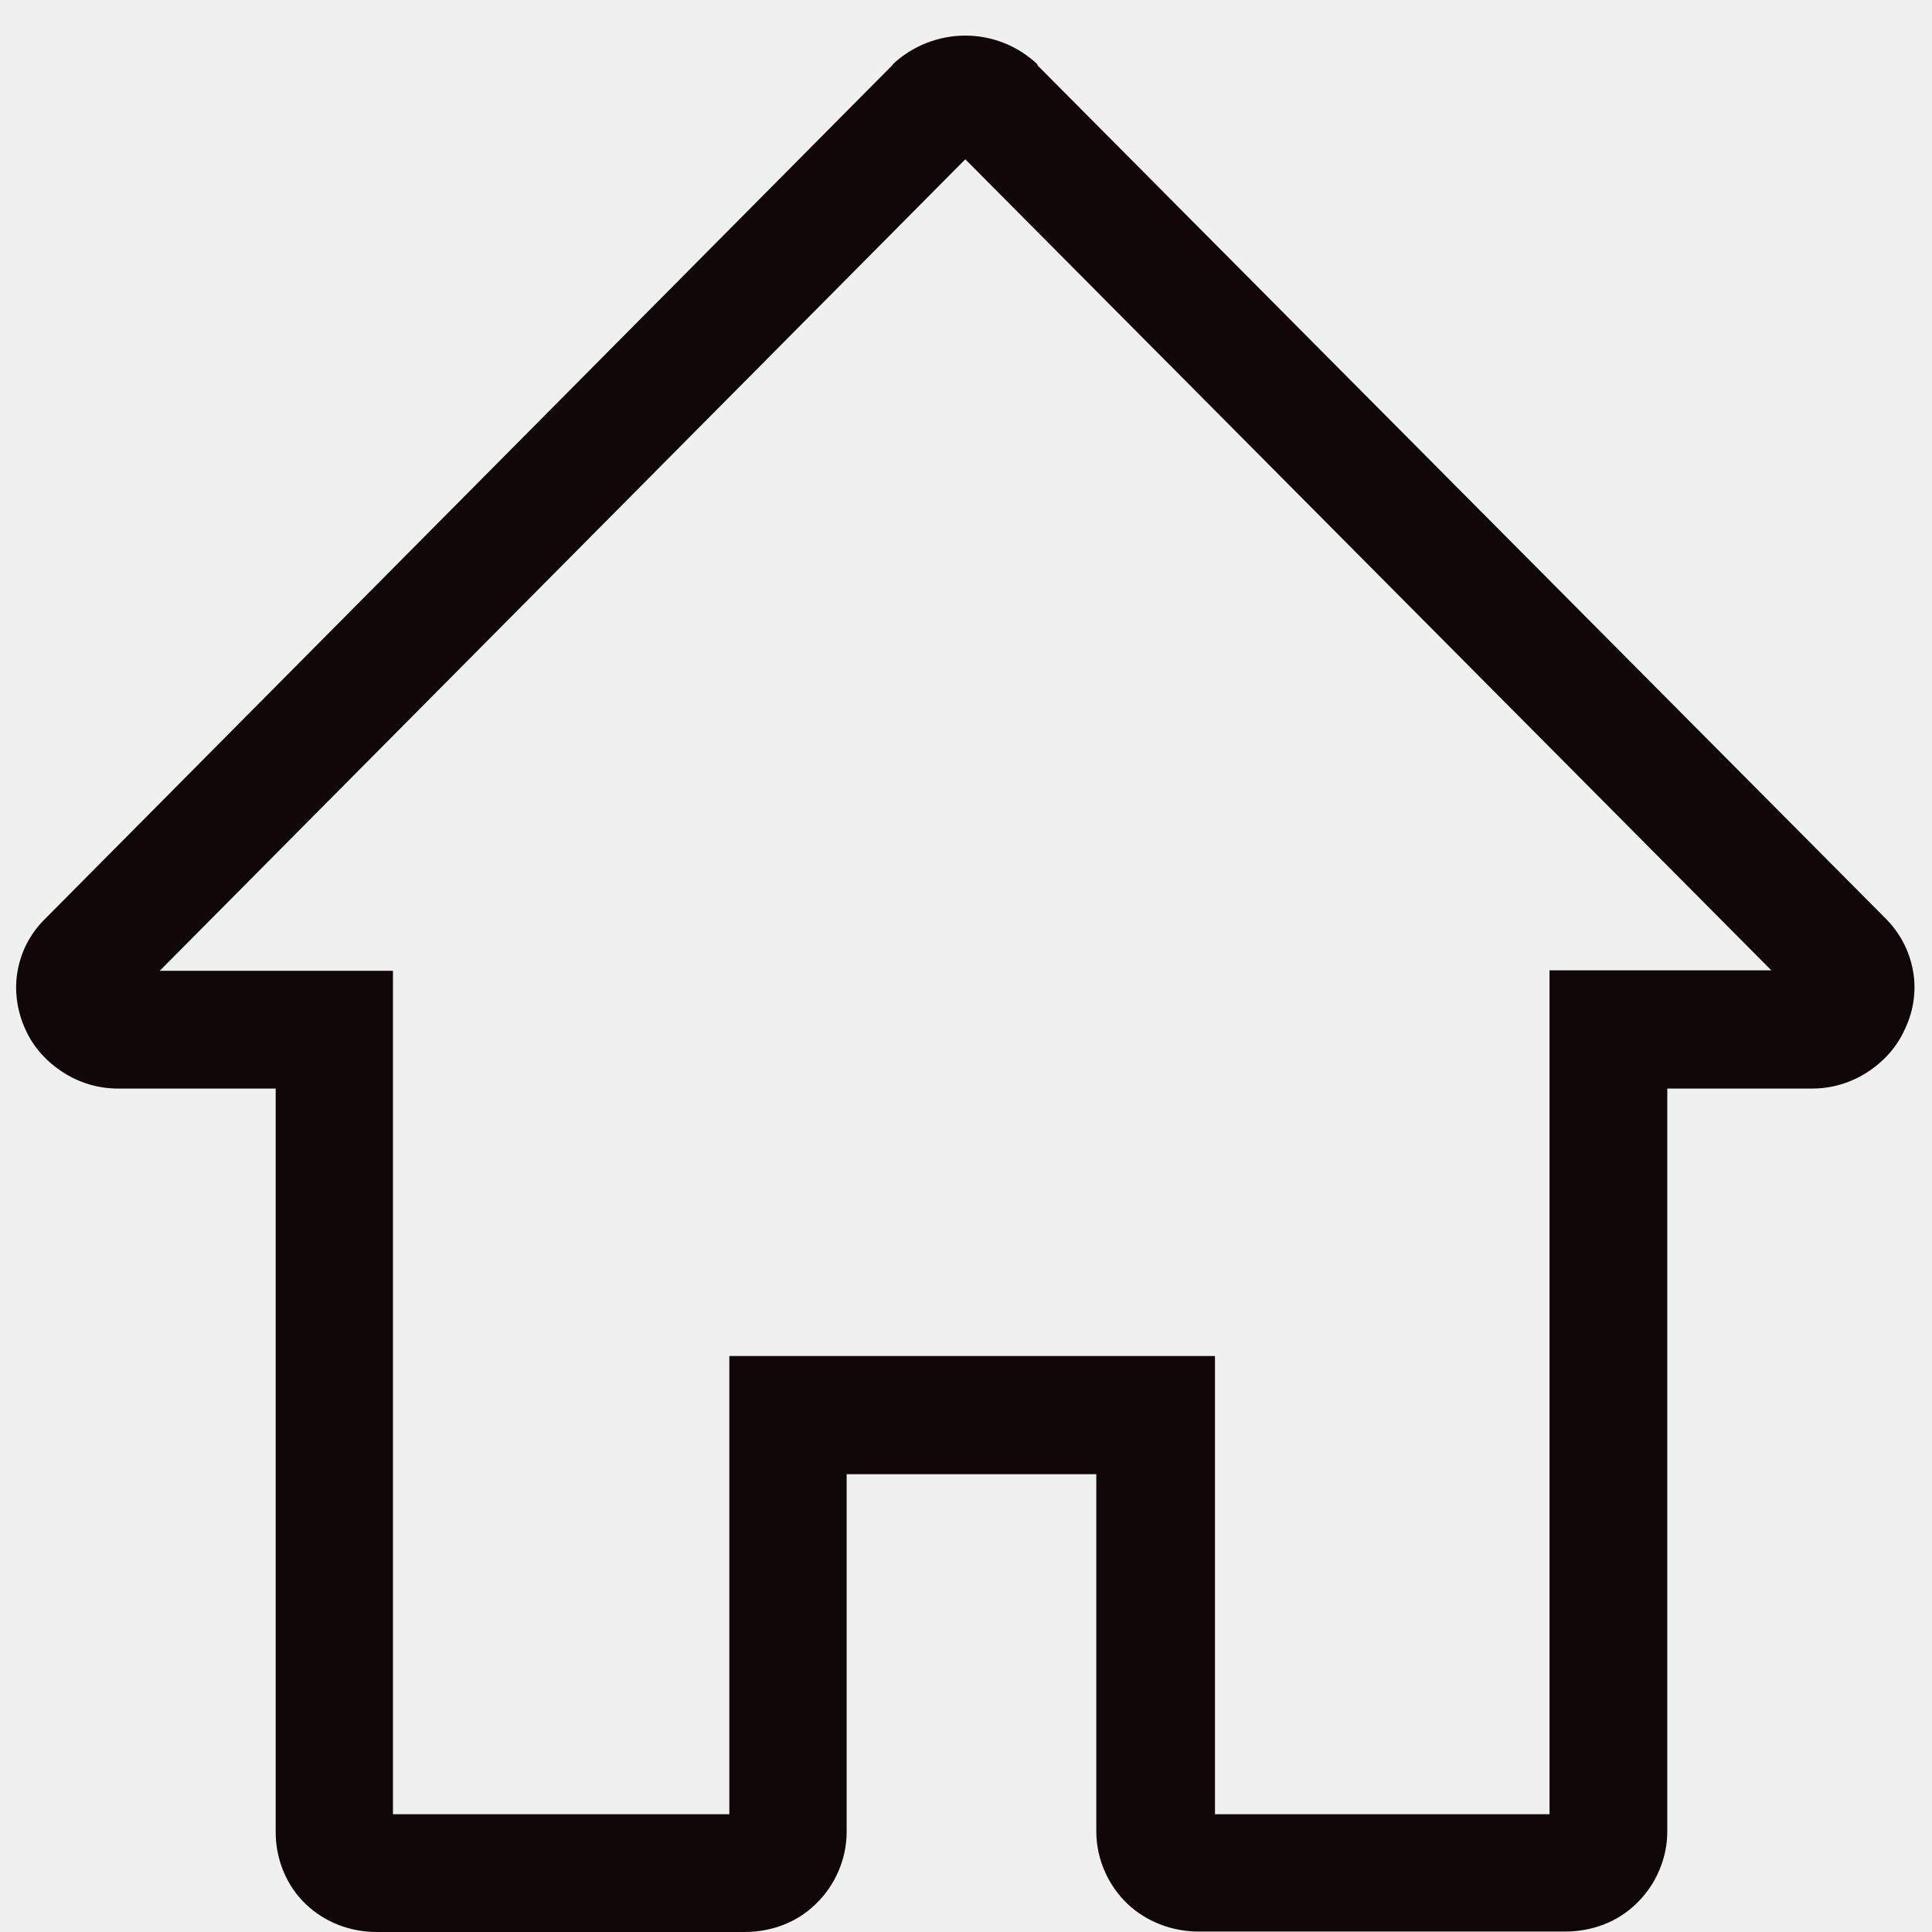
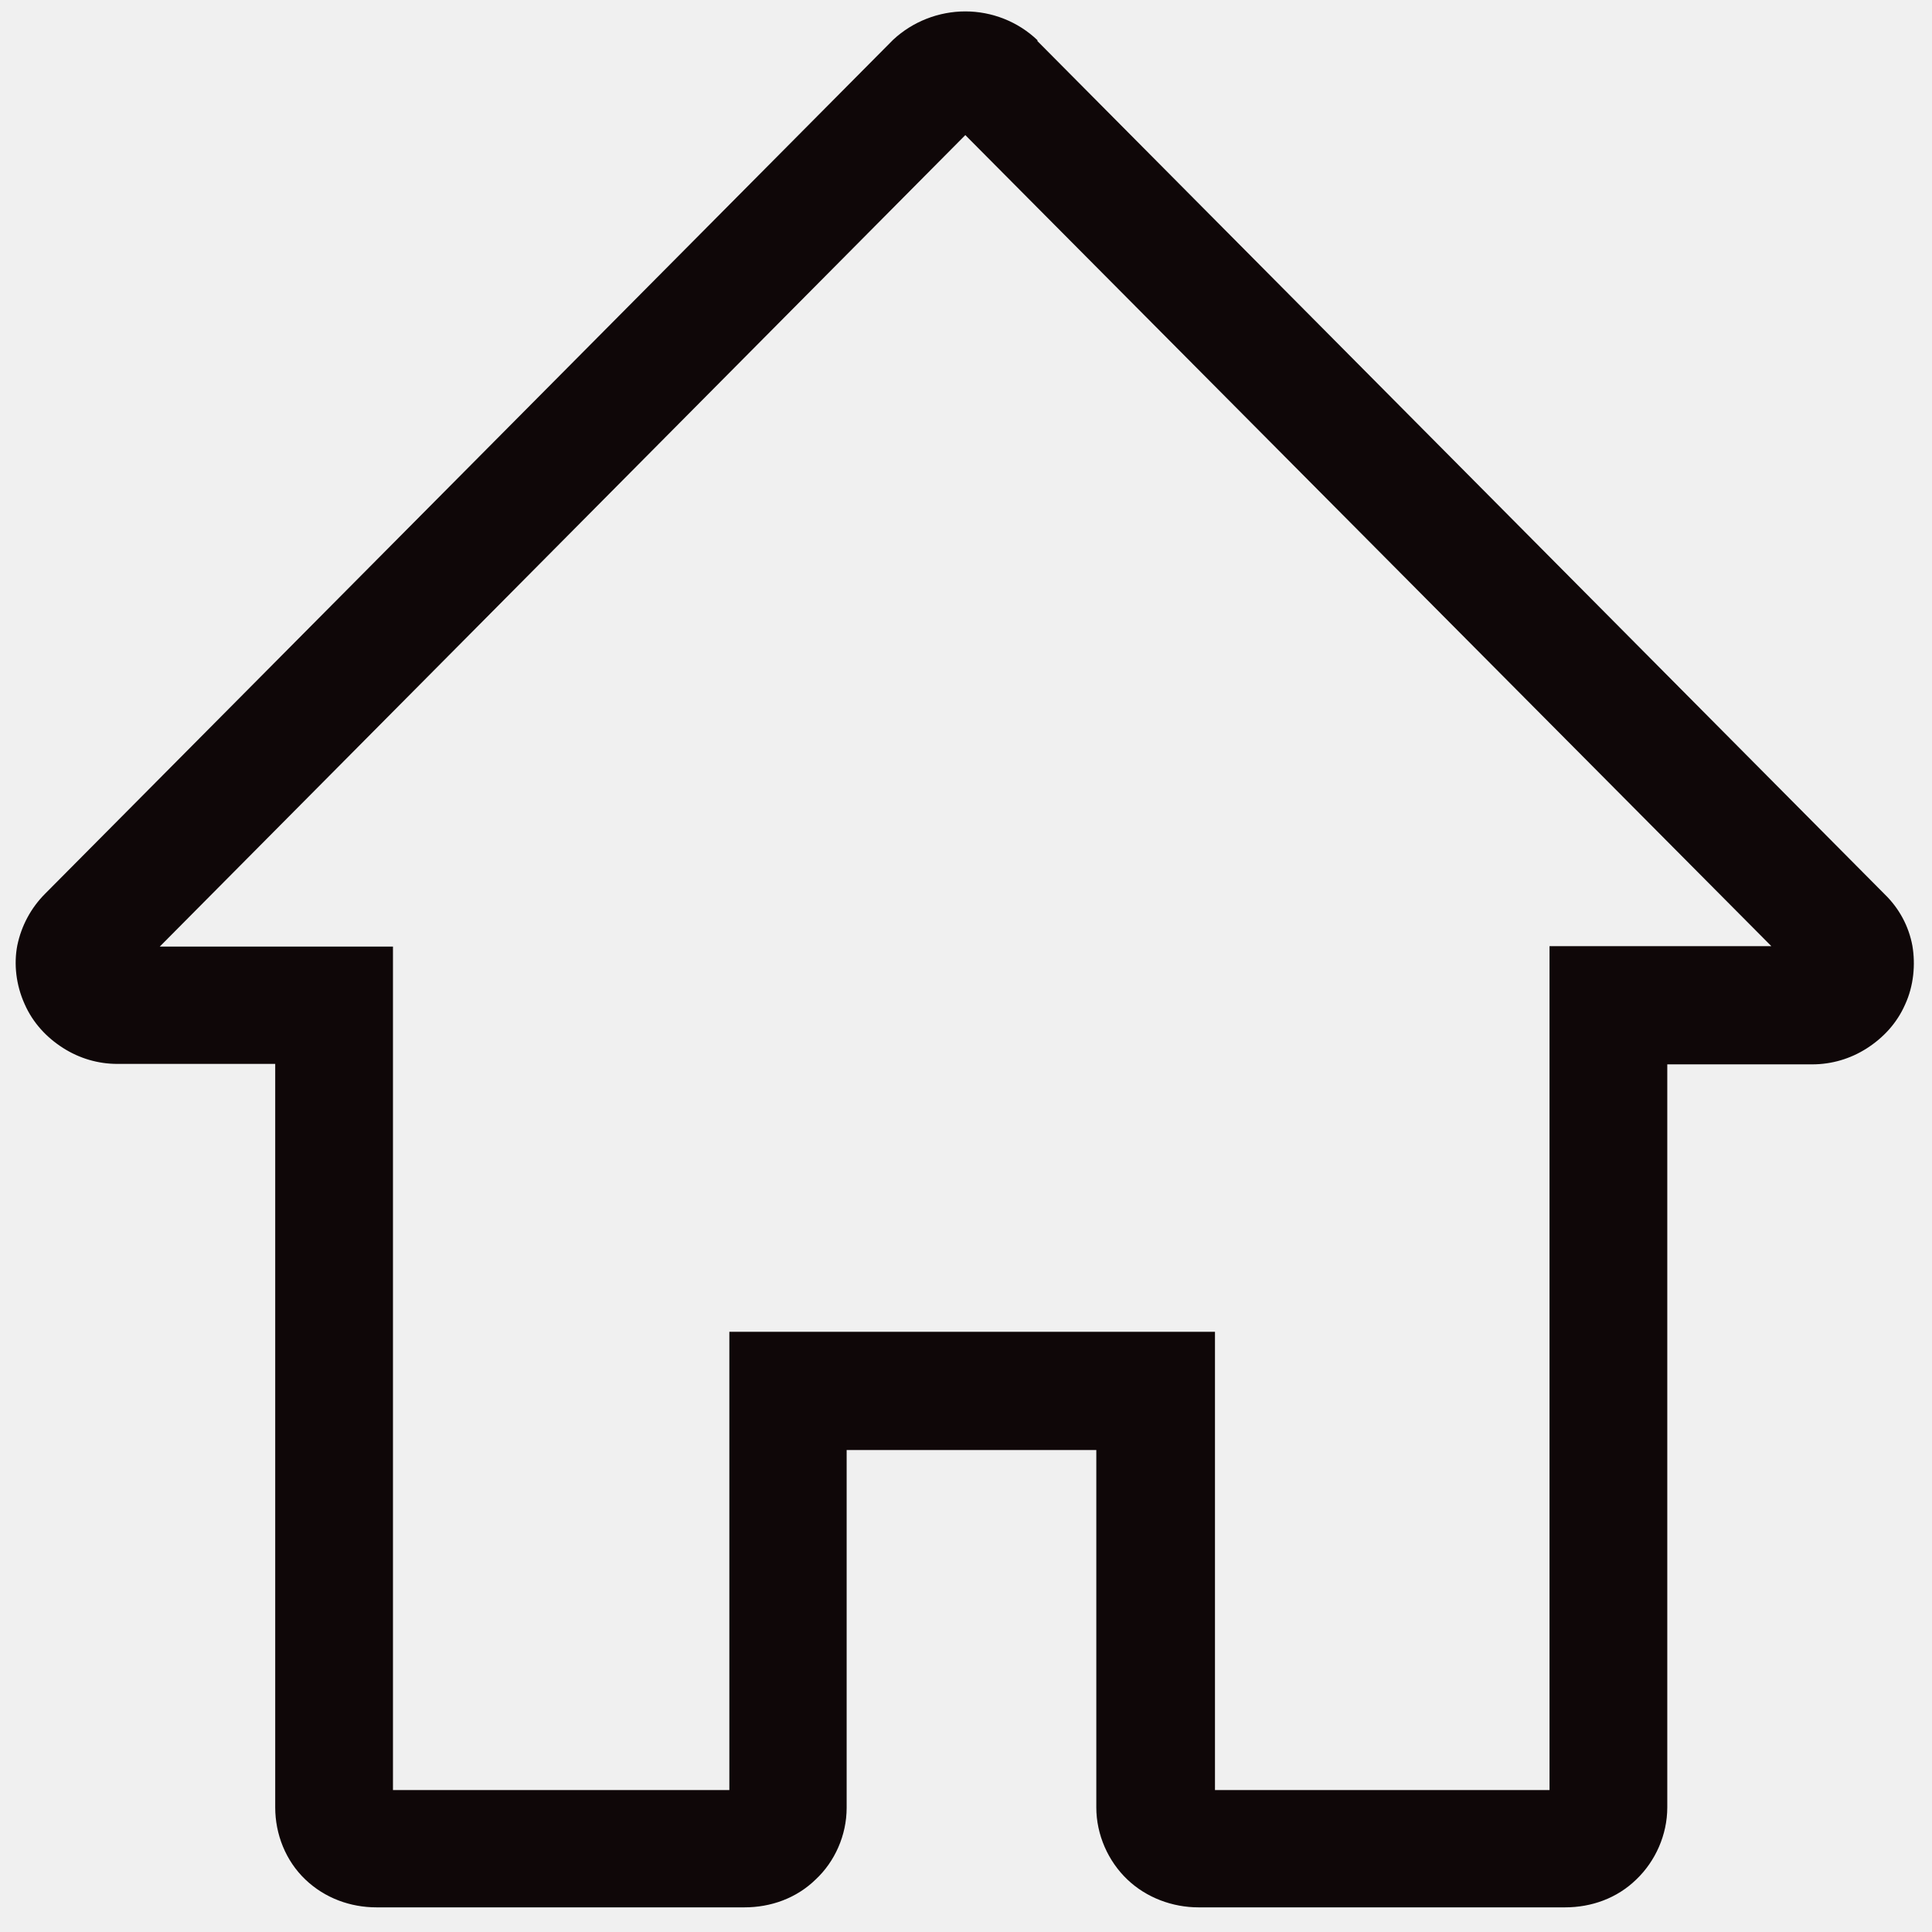
<svg xmlns="http://www.w3.org/2000/svg" width="16" height="16" viewBox="0 0 4.233 4.233" version="1.1" id="svg14380">
  <defs id="defs14377">
    <clipPath id="clip0_1179:2925">
      <rect width="22" height="22" fill="white" transform="translate(0.742188)" id="rect14794" />
    </clipPath>
    <clipPath id="clip0_1179:2925-8">
      <rect width="22" height="22" fill="white" transform="translate(0.742188)" id="rect14794-5" />
    </clipPath>
  </defs>
  <g id="layer1">
-     <path style="color:#000000;fill:#0f0708;stroke-width:0;stroke-miterlimit:4;stroke-dasharray:none" d="m 2.115,0.078 c -0.058,0 -0.115,0.022 -0.158,0.062 L 1.955,0.143 0.1,2.012 C 0.068,2.043 0.047,2.082 0.039,2.125 c -0.008,0.041 -0.003,0.087 0.016,0.129 0.018,0.041 0.048,0.073 0.084,0.096 0.036,0.023 0.077,0.035 0.119,0.035 h 0.002 0.344 v 1.629 c 0,0.059 0.023,0.117 0.066,0.158 0.043,0.041 0.099,0.061 0.156,0.061 h 0.805 c 0.058,0 0.114,-0.02 0.156,-0.061 0.042,-0.04 0.068,-0.098 0.068,-0.158 V 3.23 h 0.547 v 0.783 c 0,0.06 0.026,0.118 0.068,0.158 0.042,0.04 0.099,0.061 0.156,0.061 h 0.803 c 0.058,0 0.114,-0.02 0.156,-0.061 0.042,-0.04 0.068,-0.098 0.068,-0.158 V 2.385 h 0.316 0.002 c 0.042,-8.07e-5 0.083,-0.012 0.119,-0.035 0.036,-0.023 0.066,-0.055 0.084,-0.096 C 4.194,2.212 4.199,2.166 4.191,2.125 4.183,2.082 4.162,2.043 4.131,2.012 L 2.273,0.143 V 0.141 C 2.23,0.1 2.173,0.078 2.115,0.078 Z m 0,0.271 1.766,1.777 H 3.543 3.395 V 2.273 3.975 H 2.662 V 3.119 2.971 H 2.514 1.744 1.598 V 3.119 3.975 H 0.861 V 2.273 2.127 H 0.713 0.35 Z" id="path1984" />
+     <path style="color:#000000;fill:#0f0708;stroke-width:0;stroke-miterlimit:4;stroke-dasharray:none" d="m 2.115,0.025 c -0.058,0 -0.115,0.022 -0.158,0.062 l -0.002,0.002 -1.856,1.869 c -0.031,0.031 -0.052,0.07 -0.061,0.113 -0.008,0.041 -0.003,0.087 0.016,0.129 0.018,0.041 0.048,0.073 0.084,0.096 0.036,0.023 0.077,0.035 0.119,0.035 h 0.002 0.344 v 1.629 c 0,0.059 0.023,0.117 0.066,0.158 0.043,0.041 0.099,0.061 0.156,0.061 H 1.631 c 0.058,0 0.114,-0.02 0.156,-0.061 C 1.829,4.079 1.855,4.021 1.855,3.961 V 3.177 h 0.547 v 0.783 c 0,0.06 0.026,0.118 0.068,0.158 0.042,0.04 0.099,0.061 0.156,0.061 h 0.803 c 0.058,0 0.114,-0.02 0.156,-0.061 0.042,-0.04 0.068,-0.098 0.068,-0.158 V 2.332 h 0.316 0.002 c 0.042,-8.07e-5 0.083,-0.012 0.119,-0.035 0.036,-0.023 0.066,-0.055 0.084,-0.096 0.019,-0.041 0.023,-0.088 0.016,-0.129 -0.008,-0.043 -0.029,-0.082 -0.061,-0.113 L 2.273,0.09 v -0.002 C 2.23,0.047 2.173,0.025 2.115,0.025 Z m 0,0.271 1.766,1.777 H 3.543 3.395 V 2.22 3.922 H 2.662 V 3.066 2.918 H 2.514 1.744 1.598 V 3.066 3.922 H 0.861 V 2.22 2.074 H 0.713 0.35 Z" id="path1984" />
  </g>
</svg>
